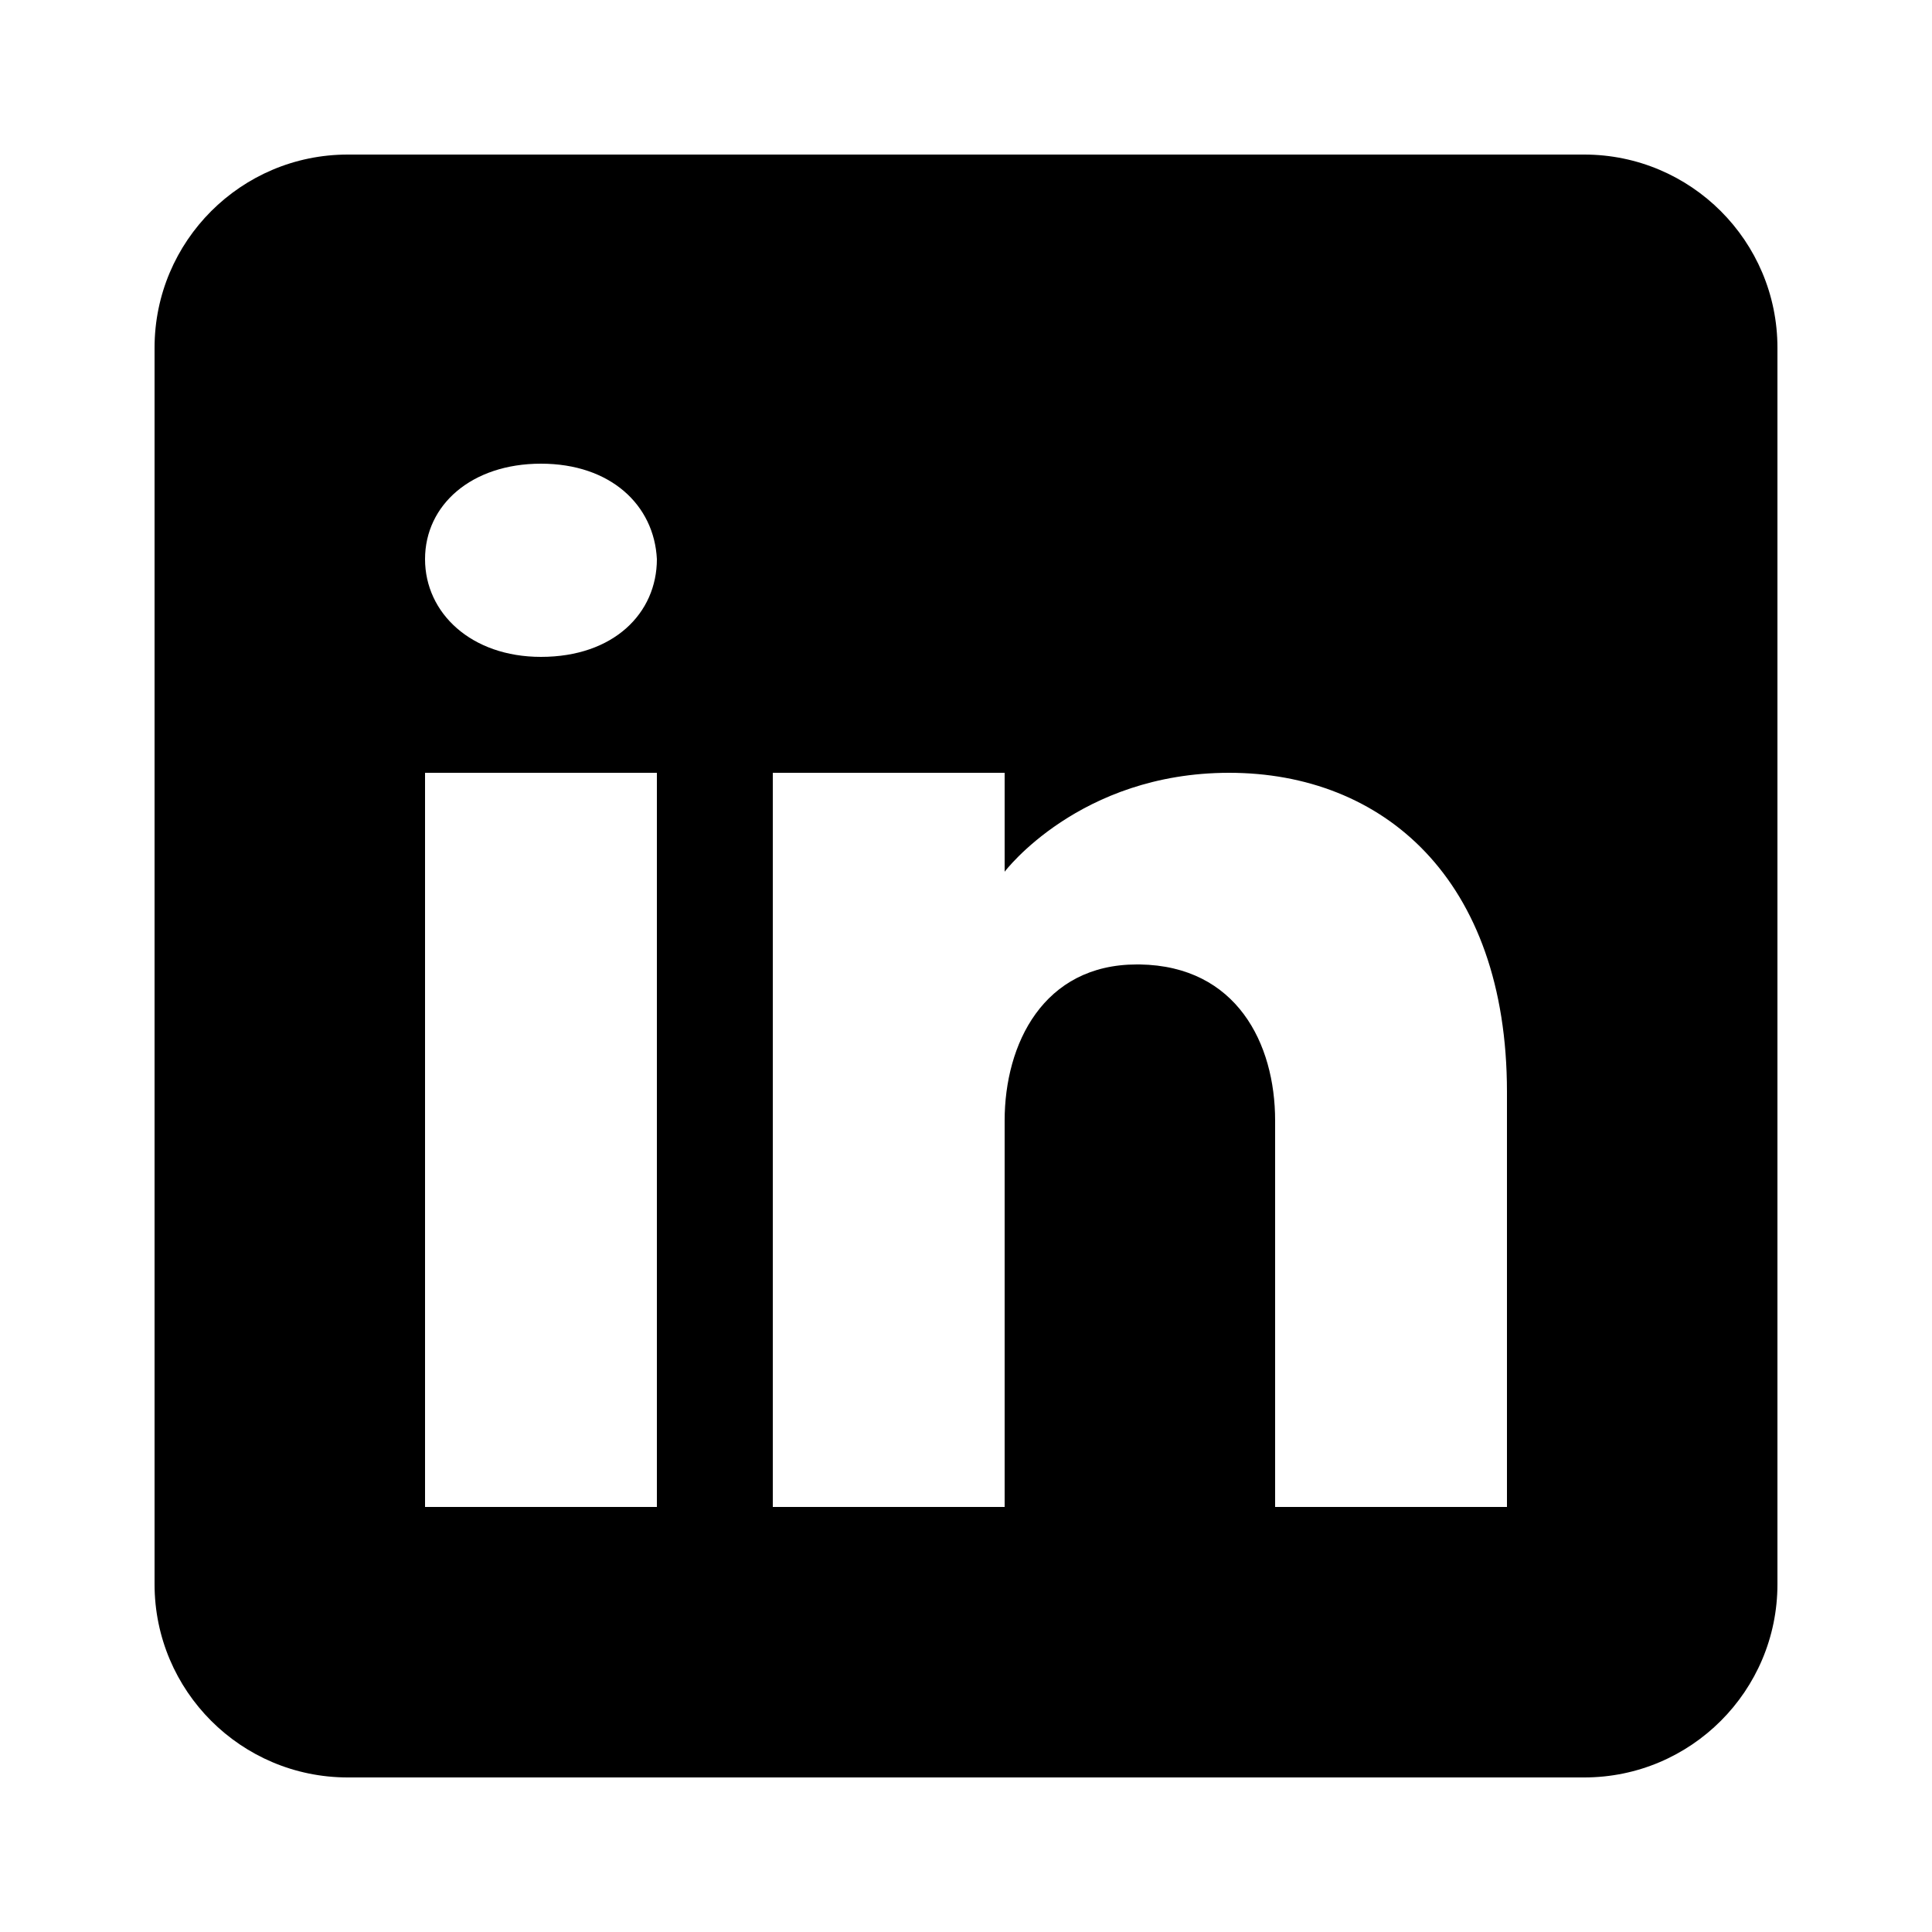
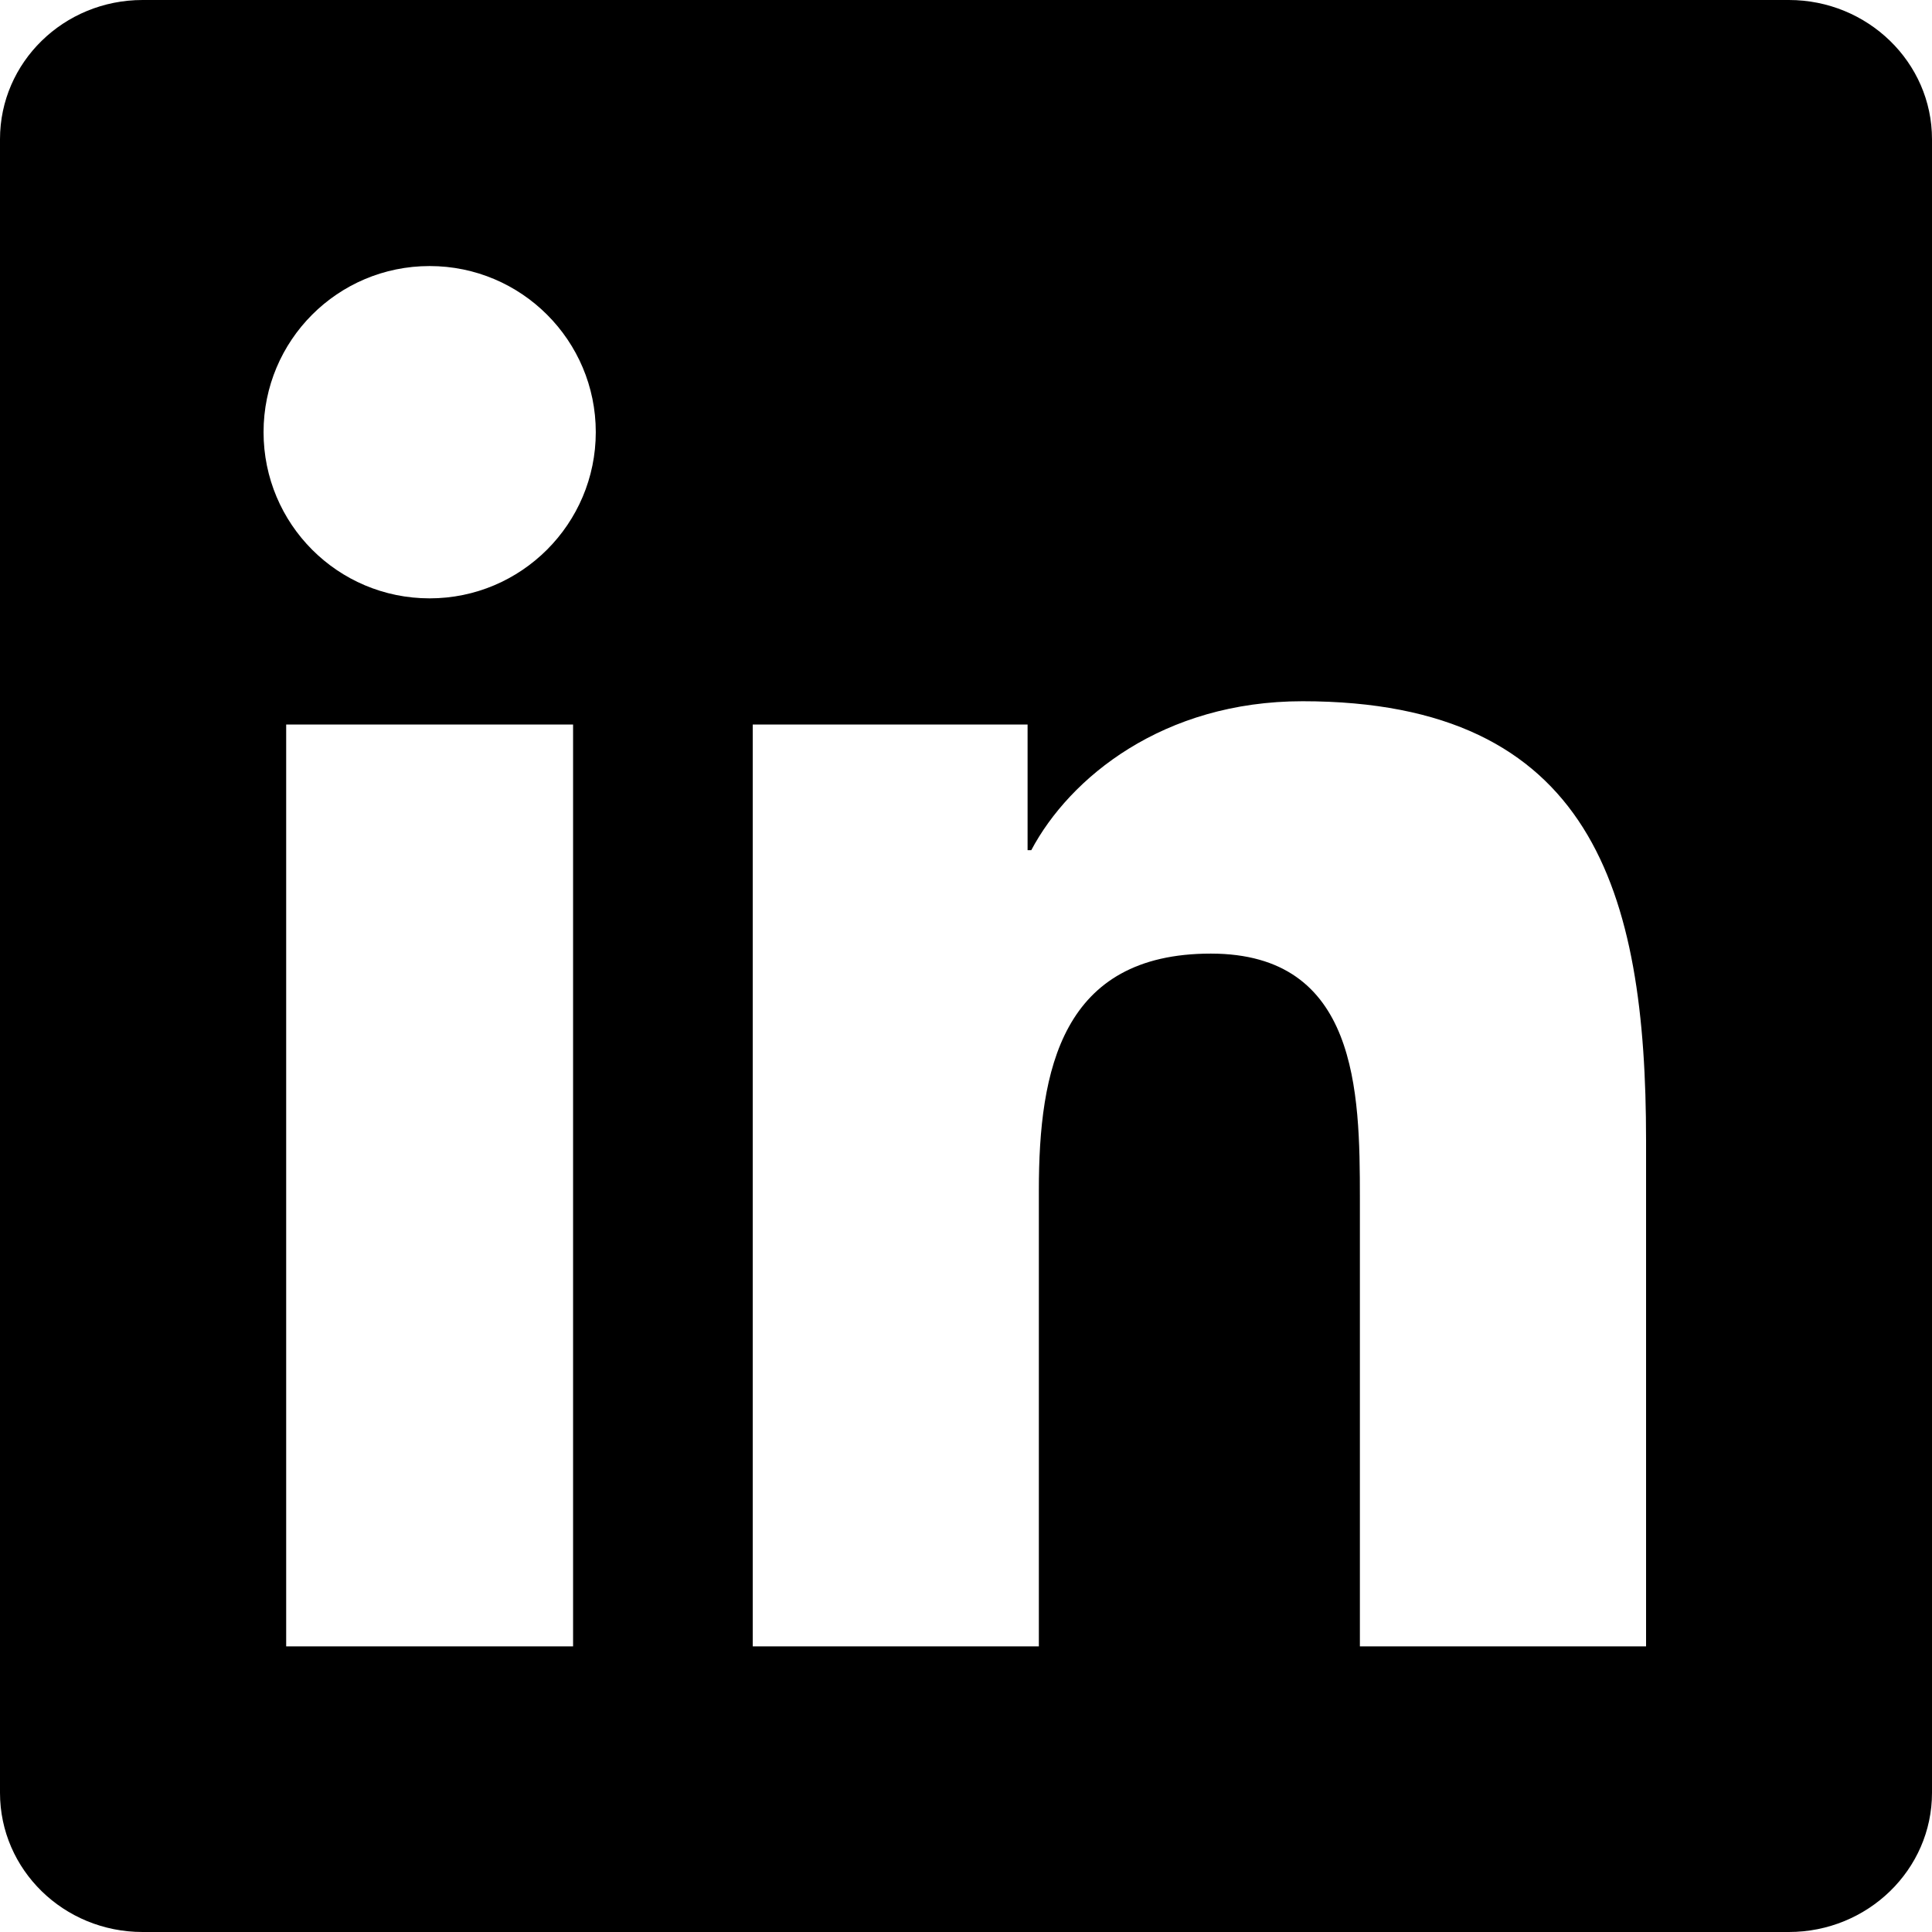
- <svg xmlns="http://www.w3.org/2000/svg" fill="#000000" viewBox="0 0 50 50" width="50px" height="50px">
-   <path d="M41,4H9C6.24,4,4,6.24,4,9v32c0,2.76,2.24,5,5,5h32c2.76,0,5-2.24,5-5V9C46,6.24,43.76,4,41,4z M17,20v19h-6V20H17z M11,14.47c0-1.4,1.2-2.47,3-2.47s2.93,1.07,3,2.47c0,1.4-1.12,2.53-3,2.53C12.2,17,11,15.87,11,14.47z M39,39h-6c0,0,0-9.26,0-10 c0-2-1-4-3.5-4.04h-0.08C27,24.96,26,27.02,26,29c0,0.91,0,10,0,10h-6V20h6v2.56c0,0,1.93-2.56,5.81-2.56 c3.97,0,7.19,2.73,7.19,8.26V39z" />
+ <svg xmlns="http://www.w3.org/2000/svg" role="img" viewBox="0 0 24 24">
+   <path d="M20.447 20.452h-3.554v-5.569c0-1.328-.027-3.037-1.852-3.037-1.853 0-2.136 1.445-2.136 2.939v5.667H9.351V9h3.414v1.561h.046c.477-.9 1.637-1.85 3.37-1.85 3.601 0 4.267 2.37 4.267 5.455v6.286zM5.337 7.433c-1.144 0-2.063-.926-2.063-2.065 0-1.138.92-2.063 2.063-2.063 1.14 0 2.064.925 2.064 2.063 0 1.139-.925 2.065-2.064 2.065zm1.782 13.019H3.555V9h3.564v11.452zM22.225 0H1.771C.792 0 0 .774 0 1.729v20.542C0 23.227.792 24 1.771 24h20.451C23.2 24 24 23.227 24 22.271V1.729C24 .774 23.2 0 22.222 0h.003z" />
</svg>
